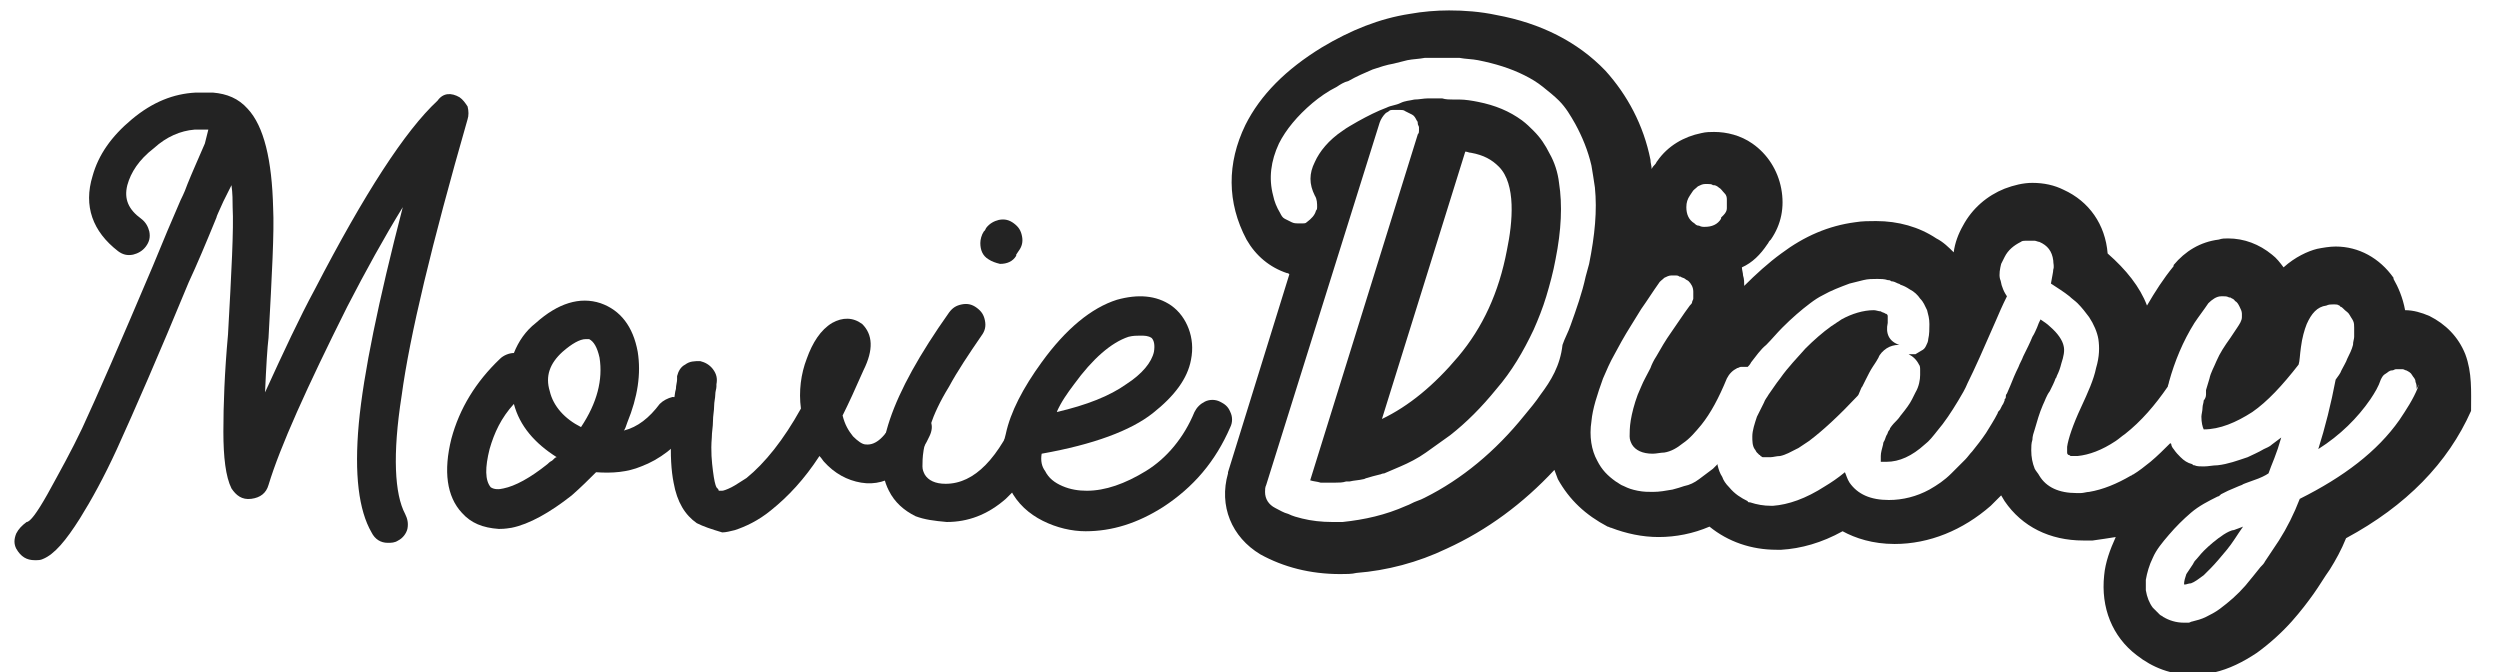
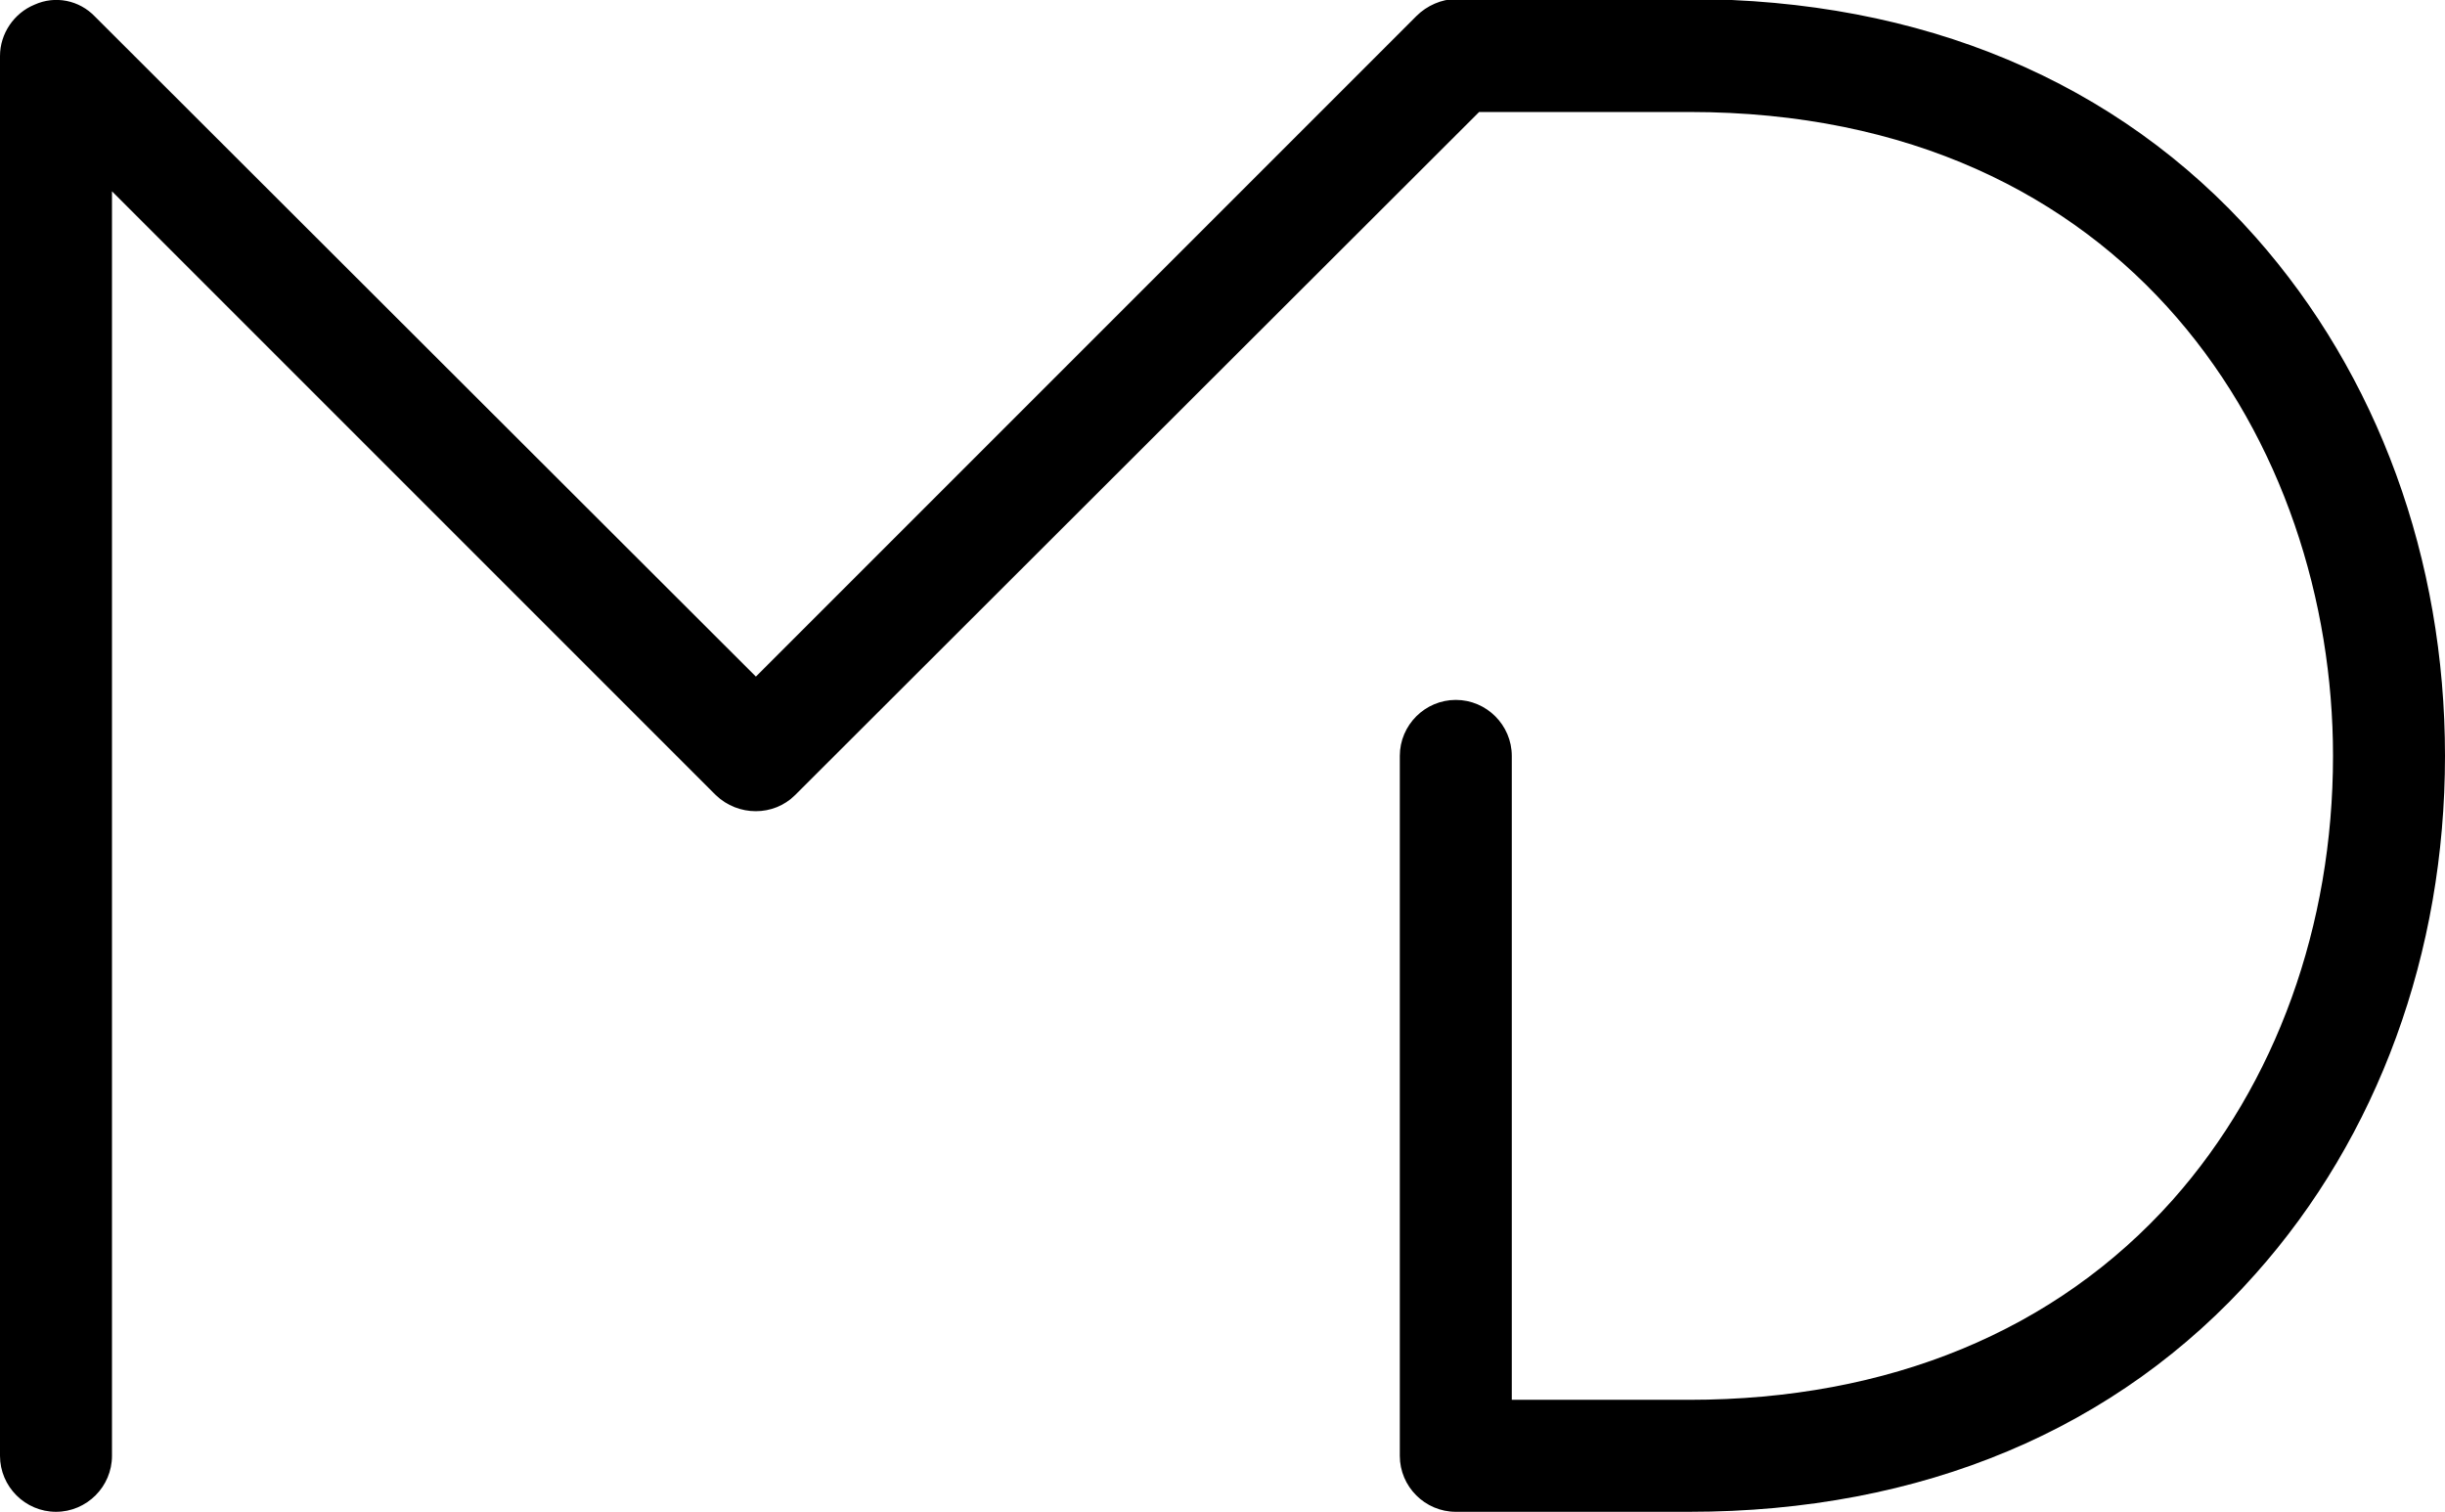
- <svg xmlns="http://www.w3.org/2000/svg" version="1.1" id="Layer_1" x="0px" y="0px" viewBox="0 0 216 58" style="enable-background:new 0 0 216 58;" xml:space="preserve">
-   <style type="text/css">
- 	.st0{fill:#232323;}
- </style>
-   <g id="XMLID_556_">
-     <g id="XMLID_626_">
-       <path id="XMLID_29_" class="st0" d="M40.4,10.3c-3.1,10.8-5,18.7-5.7,23.9c-0.8,5.1-0.6,8.5,0.3,10.2c0.2,0.4,0.3,0.8,0.2,1.3    c-0.1,0.4-0.4,0.8-0.8,1c-0.3,0.2-0.6,0.2-0.9,0.2c-0.6,0-1.1-0.3-1.4-0.9c-1.1-1.9-1.5-5-1.1-9.4c0.4-4.3,1.7-10.6,3.8-18.7    c-1.6,2.6-3.2,5.5-4.8,8.6c-3.5,7-5.8,12.1-6.8,15.4c-0.2,0.7-0.7,1.1-1.5,1.2c-0.8,0.1-1.3-0.3-1.7-0.9c-0.5-1-0.7-2.7-0.7-4.9    c0-2.3,0.1-5.1,0.4-8.4c0.3-5.4,0.5-9.1,0.4-11c0-0.5,0-1.2-0.1-1.9l-0.7,1.4c-0.4,0.9-0.6,1.3-0.6,1.4c-0.9,2.2-1.7,4.1-2.4,5.6    c-2.6,6.3-4.7,11.1-6.2,14.4c-1.1,2.4-2.2,4.4-3.2,6c-1.2,1.9-2.2,3.1-3.2,3.5c-0.2,0.1-0.4,0.1-0.7,0.1c-0.7,0-1.2-0.3-1.6-1    c-0.2-0.4-0.2-0.8,0-1.3c0.2-0.4,0.5-0.7,0.9-1c0.3,0,0.9-0.8,1.8-2.4c1.1-2,2.1-3.8,3-5.7c1.3-2.8,3.3-7.4,6.1-14    c0.9-2.2,1.7-4.1,2.4-5.7c0.3-0.6,0.5-1.1,0.6-1.4c0.4-1,0.9-2.1,1.5-3.5l0.3-1.2c-0.2,0-0.6,0-1.2,0c-1.2,0.1-2.4,0.6-3.5,1.6    c-1.3,1-2,2.1-2.3,3.2c-0.3,1.2,0.1,2.1,1.2,2.9c0.4,0.3,0.6,0.7,0.7,1.1c0.1,0.5,0,0.9-0.3,1.3c-0.3,0.4-0.7,0.6-1.1,0.7    c-0.5,0.1-0.9,0-1.3-0.3C8,20,7.2,17.8,8,15.2c0.5-1.8,1.6-3.4,3.4-4.9C13.2,8.8,15,8.1,16.9,8c0.3,0,0.8,0,1.4,0h0.1    c1.2,0.1,2.2,0.5,3,1.4c1.4,1.5,2.1,4.4,2.2,8.6c0.1,2-0.1,5.7-0.4,11.2c-0.1,0.8-0.2,2.4-0.3,4.7c1.6-3.5,3-6.5,4.3-8.9    c4.3-8.3,7.8-13.7,10.6-16.3C38.3,8,39,8,39.7,8.4c0.3,0.2,0.5,0.5,0.7,0.8C40.5,9.6,40.5,10,40.4,10.3z" />
-     </g>
-     <g id="XMLID_617_">
-       <path id="XMLID_45_" class="st0" d="M39.9,44.3c-1.3-1.4-1.6-3.6-0.9-6.4c0.7-2.6,2.1-4.9,4.2-6.9c0.3-0.3,0.8-0.5,1.2-0.5    c0.4-1,1-1.9,1.9-2.6c1.9-1.7,3.8-2.3,5.6-1.7c1.7,0.6,2.8,2,3.2,4.2c0.3,1.9,0,3.9-0.9,6.1c-0.1,0.3-0.2,0.6-0.3,0.7    c1.2-0.3,2.2-1.1,3.1-2.3c0.3-0.3,0.7-0.5,1.1-0.6c0.5,0,0.9,0.1,1.3,0.4c0.3,0.3,0.6,0.7,0.6,1.1c0.1,0.5-0.1,0.9-0.4,1.3    c-1.2,1.5-2.6,2.6-4.2,3.2c-1.2,0.5-2.5,0.6-3.9,0.5c-0.6,0.6-1.3,1.3-2.1,2c-1.9,1.5-3.7,2.5-5.2,2.8c-0.6,0.1-0.9,0.1-1.1,0.1    C41.7,45.6,40.7,45.2,39.9,44.3z M42.3,38.8c-0.4,1.6-0.4,2.7,0.1,3.3c0.3,0.2,0.7,0.2,1.1,0.1c1-0.2,2.3-0.9,3.8-2.1    c0.1-0.1,0.2-0.2,0.4-0.3c0.2-0.2,0.3-0.3,0.4-0.3c-1.9-1.2-3.2-2.7-3.7-4.6C43.3,36.1,42.7,37.4,42.3,38.8z M48.6,30.4    c-1.1,1-1.5,2.1-1.1,3.4c0.3,1.3,1.3,2.4,2.7,3.1c1.4-2.1,1.9-4.1,1.6-6c-0.2-0.9-0.5-1.4-0.9-1.6c-0.1,0-0.2,0-0.3,0    C50.1,29.3,49.4,29.7,48.6,30.4z" />
-     </g>
-     <g id="XMLID_612_">
-       <path id="XMLID_20_" class="st0" d="M60.2,45.2c-1-0.7-1.7-1.8-2-3.5c-0.2-1-0.3-2.4-0.2-4.1c0-0.5,0.1-1,0.1-1.5    c0-0.5,0.1-1,0.1-1.4c0.1-0.4,0.1-0.8,0.2-1.1c0-0.3,0.1-0.6,0.1-0.8l0-0.3c0.1-0.4,0.3-0.8,0.7-1c0.4-0.3,0.8-0.3,1.3-0.3    c0.4,0.1,0.8,0.3,1.1,0.7c0.3,0.4,0.4,0.8,0.3,1.3l0,0.2c0,0.2-0.1,0.4-0.1,0.7c0,0.3-0.1,0.6-0.1,1c0,0.4-0.1,0.8-0.1,1.3    c0,0.5-0.1,0.9-0.1,1.4c-0.1,1.2,0,2.1,0.1,2.9c0.1,0.8,0.2,1.2,0.3,1.4c0.1,0.1,0.2,0.2,0.2,0.3c0,0,0.1,0,0.3,0    c0.1,0,0.4-0.1,0.8-0.3c0.4-0.2,0.8-0.5,1.3-0.8c1.6-1.3,3.2-3.3,4.7-6c-0.2-1.5,0-3,0.5-4.3c0.5-1.4,1.2-2.5,2.2-3.1    c0.9-0.5,1.8-0.5,2.6,0.1c0.9,0.9,1,2.2,0.1,4c-0.7,1.6-1.3,2.9-1.8,3.9c0.2,0.8,0.5,1.3,0.9,1.8c0.4,0.4,0.8,0.7,1.1,0.7    c0.9,0.1,1.7-0.7,2.5-2.2c0.2-0.4,0.5-0.7,0.9-0.9c0.4-0.2,0.9-0.1,1.3,0.1c0.4,0.2,0.7,0.6,0.9,1c0.2,0.4,0.1,0.9-0.1,1.3    c-0.6,1.3-1.4,2.4-2.5,3.1c-1.1,0.8-2.2,1.1-3.4,0.9c-1.2-0.2-2.3-0.8-3.2-1.8c-0.1-0.1-0.2-0.3-0.4-0.5c-1.3,2-2.7,3.5-4.2,4.7    c-1.1,0.9-2.2,1.4-3.1,1.7c-0.4,0.1-0.8,0.2-1.1,0.2C61.4,45.7,60.8,45.5,60.2,45.2z" />
-     </g>
-     <g id="XMLID_600_">
-       <path id="XMLID_30_" class="st0" d="M79.1,44.6c-1-0.5-1.8-1.2-2.3-2.2c-1.6-3.1,0.1-8.2,5.2-15.4c0.3-0.4,0.6-0.6,1.1-0.7    c0.5-0.1,0.9,0,1.3,0.3c0.4,0.3,0.6,0.6,0.7,1.1c0.1,0.5,0,0.9-0.3,1.3c-1.1,1.6-2.1,3.1-2.8,4.4c-0.8,1.3-1.3,2.4-1.6,3.3    c-0.3,0.8-0.5,1.6-0.6,2.2c-0.1,0.6-0.1,1.1-0.1,1.4c0,0.3,0.1,0.5,0.2,0.7c0.3,0.5,0.9,0.8,1.8,0.8c2.5,0,4.6-2.2,6.4-6.5    c0.2-0.4,0.5-0.7,0.9-0.9c0.4-0.2,0.9-0.2,1.3,0c0.4,0.2,0.7,0.4,0.9,0.9c0.2,0.4,0.2,0.9,0,1.3c-1.2,2.9-2.7,5-4.3,6.5    c-1.6,1.4-3.3,2-5.1,2C80.7,45,79.9,44.9,79.1,44.6z M85.4,22.4c-0.5-0.3-0.7-0.8-0.7-1.4c0-0.3,0.1-0.7,0.3-1l0.1-0.1l0.1-0.2    c0.3-0.4,0.7-0.6,1.1-0.7c0.5-0.1,0.9,0,1.3,0.3c0.4,0.3,0.6,0.6,0.7,1.1c0.1,0.5,0,0.9-0.3,1.3l-0.2,0.3l0,0.1    c-0.3,0.5-0.8,0.7-1.4,0.7C86,22.7,85.7,22.6,85.4,22.4z" />
-     </g>
-     <g id="XMLID_558_">
-       <path id="XMLID_26_" class="st0" d="M90.1,45c-1.2-0.6-2.2-1.5-2.8-2.7c-0.7-1.4-0.9-3-0.4-4.8c0.4-1.9,1.5-4,3.1-6.2    c2.1-2.9,4.3-4.7,6.5-5.4c1.8-0.5,3.4-0.4,4.7,0.5c0.7,0.5,1.2,1.2,1.5,2c0.3,0.8,0.4,1.7,0.2,2.7c-0.3,1.6-1.4,3.1-3.3,4.6    c-1.9,1.5-5.1,2.7-9.6,3.5c-0.1,0.6,0,1.1,0.3,1.5c0.3,0.6,0.8,1,1.5,1.3c0.7,0.3,1.4,0.4,2.1,0.4c1.6,0,3.3-0.6,5.1-1.7    c1.8-1.1,3.3-2.9,4.2-5.1c0.2-0.4,0.5-0.7,0.9-0.9c0.4-0.2,0.9-0.2,1.3,0c0.4,0.2,0.7,0.4,0.9,0.9c0.2,0.4,0.2,0.9,0,1.3    c-1.3,3-3.2,5.2-5.8,6.9c-2.2,1.4-4.4,2.1-6.7,2.1C92.6,45.9,91.3,45.6,90.1,45z M97.5,29.1c-1.5,0.5-3.1,1.9-4.7,4.1    c-0.6,0.8-1.1,1.5-1.5,2.4c2.6-0.6,4.6-1.4,6-2.4c1.4-0.9,2.2-1.9,2.4-2.8c0.1-0.6,0-1-0.2-1.2C99.2,29,98.9,29,98.5,29    C98.2,29,97.9,29,97.5,29.1z" />
-     </g>
-   </g>
-   <g id="XMLID_61_">
-     <path id="XMLID_63_" class="st0" d="M163,30.1c0.3-0.2,0.7-0.3,1-0.3h0.1c-0.9-0.3-1.2-1-1-1.9c0-0.1,0-0.2,0-0.3   c0-0.1,0-0.2,0-0.3c0-0.1-0.1-0.2-0.2-0.2c-0.1-0.1-0.3-0.1-0.4-0.2c-0.2,0-0.4-0.1-0.6-0.1c-0.9,0-1.9,0.3-2.8,0.8   c-0.3,0.2-0.6,0.4-0.9,0.6c-0.7,0.5-1.5,1.2-2.2,1.9c0,0,0,0,0,0c-0.7,0.8-1.5,1.6-2.2,2.6c-0.4,0.5-0.7,1-1,1.4   c-0.1,0.2-0.3,0.4-0.4,0.7c-0.2,0.4-0.4,0.8-0.6,1.2c-0.2,0.6-0.4,1.2-0.4,1.7c0,0.4,0,0.8,0.2,1.1c0.1,0.1,0.1,0.2,0.2,0.3   c0.1,0.1,0.2,0.2,0.2,0.2c0,0,0.1,0,0.1,0.1c0.1,0,0.1,0.1,0.2,0.1c0,0,0.1,0,0.1,0c0.1,0,0.1,0,0.2,0c0,0,0.1,0,0.1,0   c0.1,0,0.2,0,0.3,0c0.2,0,0.5-0.1,0.8-0.1c0.5-0.1,1-0.4,1.6-0.7c0.3-0.2,0.6-0.4,0.9-0.6c1.2-0.9,2.6-2.2,4.2-3.9   c0.1-0.1,0.1-0.2,0.2-0.4c0.1-0.2,0.1-0.3,0.2-0.4l0.3-0.6c0.2-0.4,0.4-0.8,0.6-1.1c0.2-0.3,0.4-0.6,0.5-0.8   C162.4,30.6,162.7,30.3,163,30.1z" />
-     <path id="XMLID_546_" class="st0" d="M192.1,46.2c-0.6,0.4-1.2,0.9-1.7,1.4c-0.3,0.3-0.5,0.6-0.8,0.9c0,0.1-0.1,0.1-0.1,0.2   c-0.2,0.3-0.4,0.6-0.6,0.9c-0.1,0.3-0.2,0.6-0.2,0.9h0.1c0.1,0,0.3-0.1,0.5-0.1c0.3-0.1,0.7-0.4,1.1-0.7c0.2-0.2,0.4-0.4,0.6-0.6   c0.4-0.4,0.9-1,1.4-1.6c0.5-0.6,0.9-1.3,1.4-2l-0.8,0.3C192.8,45.8,192.4,46,192.1,46.2z" />
-     <path id="XMLID_819_" class="st0" d="M213,30.6c-0.6-1.5-1.7-2.6-3.1-3.3c-0.7-0.3-1.4-0.5-2.1-0.5c-0.2-1.1-0.6-2-1-2.7   c0,0,0,0,0-0.1c-1.2-1.7-3-2.7-5-2.7c-0.5,0-1.1,0.1-1.6,0.2c-0.8,0.2-1.9,0.7-2.9,1.6c-0.3-0.4-0.6-0.8-1-1.1   c-1.1-0.9-2.4-1.4-3.8-1.4c-0.3,0-0.5,0-0.8,0.1c-1.6,0.2-2.9,1-3.9,2.2c0,0,0,0,0,0.1c-0.9,1.1-1.6,2.2-2.3,3.4   c-0.6-1.6-1.8-3.1-3.4-4.5c-0.2-2.5-1.6-4.5-3.8-5.5c-0.8-0.4-1.7-0.6-2.7-0.6c-0.8,0-1.6,0.2-2.4,0.5c-1.5,0.6-2.8,1.7-3.6,3.2   c-0.4,0.7-0.7,1.5-0.8,2.3c-0.4-0.4-0.9-0.9-1.5-1.2c-1.5-1-3.3-1.5-5.2-1.5c-0.6,0-1.2,0-1.8,0.1c-2.3,0.3-4.4,1.2-6.4,2.7   c-1.1,0.8-2.2,1.8-3.2,2.8c0-0.3,0-0.6-0.1-0.9c0-0.2-0.1-0.5-0.1-0.7c0.9-0.4,1.6-1.1,2.2-2c0.1-0.1,0.1-0.2,0.2-0.3l0.1-0.1   c0.9-1.3,1.2-2.8,0.9-4.4c-0.3-1.6-1.2-3-2.5-3.9c-1-0.7-2.2-1-3.3-1c-0.3,0-0.7,0-1.1,0.1c-1.5,0.3-2.9,1.1-3.8,2.4   c-0.1,0.1-0.1,0.2-0.2,0.3c-0.1,0.1-0.2,0.2-0.3,0.4c0-0.3-0.1-0.5-0.1-0.8c-0.6-3-2-5.6-3.9-7.7c-2.4-2.5-5.6-4.1-9.4-4.8   c-1.4-0.3-2.8-0.4-4.1-0.4c-1.1,0-2.3,0.1-3.4,0.3c-2.6,0.4-5.1,1.4-7.6,2.9c-3.1,1.9-5.3,4.1-6.6,6.7c-1.6,3.3-1.6,6.7,0.1,9.9   c0.8,1.4,2,2.4,3.5,2.9c0.1,0,0.1,0,0.2,0.1l-5.3,17.1c0,0,0,0.1,0,0.1c-0.8,2.8,0.3,5.5,2.8,7c2,1.1,4.3,1.7,6.9,1.7   c0.5,0,1,0,1.4-0.1c2.6-0.2,5.3-0.9,7.8-2.1c3.5-1.6,6.6-3.9,9.3-6.8c0.1,0.3,0.2,0.5,0.3,0.8c1,1.8,2.4,3.1,4.3,4.1   c0.1,0,0.2,0.1,0.3,0.1c1.3,0.5,2.7,0.8,4.1,0.8c1.5,0,3-0.3,4.4-0.9c1.6,1.3,3.6,2,5.8,2h0.2c0.1,0,0.1,0,0.2,0   c1.7-0.1,3.5-0.6,5.3-1.6c1.1,0.6,2.6,1.1,4.5,1.1c3,0,5.9-1.2,8.3-3.3c0.3-0.3,0.6-0.6,0.9-0.9c0.1,0.2,0.2,0.3,0.3,0.5   c1.5,2.2,3.9,3.4,6.8,3.4h0.4c0.1,0,0.3,0,0.4,0c0.7-0.1,1.4-0.2,2-0.3c-0.5,1.1-0.9,2.2-1,3.3c-0.3,2.8,0.7,5.3,2.8,6.9   c1.4,1.1,3,1.7,4.8,1.7c0.7,0,1.3-0.1,1.9-0.2c1.3-0.3,2.5-0.9,3.7-1.7c1.1-0.8,2.1-1.7,3-2.7c0.8-0.9,1.4-1.7,1.9-2.4   c0.5-0.7,0.9-1.4,1.4-2.1c0.5-0.8,1-1.7,1.4-2.7c5.2-2.8,8.8-6.5,10.8-11C213.5,33.8,213.6,32.2,213,30.6z M146,16.9L146,16.9   l0.2-0.3c0.1-0.2,0.3-0.3,0.5-0.5c0.2-0.1,0.4-0.2,0.6-0.2c0.1,0,0.2,0,0.3,0c0,0,0,0,0,0c0.1,0,0.3,0,0.4,0.1c0,0,0.1,0,0.1,0   c0.1,0,0.3,0.1,0.4,0.2c0.2,0.1,0.3,0.3,0.5,0.5s0.2,0.4,0.2,0.6c0,0.2,0,0.4,0,0.7c0,0.2-0.1,0.4-0.3,0.6l-0.1,0.1l-0.1,0.1l0,0.1   c-0.3,0.5-0.8,0.7-1.4,0.7c-0.2,0-0.3,0-0.5-0.1c-0.2,0-0.3-0.1-0.4-0.2c-0.5-0.3-0.7-0.8-0.7-1.4C145.7,17.5,145.8,17.2,146,16.9z    M133.1,34.1c-0.4,0.6-0.9,1.2-1.4,1.8c-2.5,3.1-5.4,5.5-8.6,7.1c-0.2,0.1-0.4,0.2-0.7,0.3c-0.3,0.1-0.6,0.3-0.9,0.4   c-1.8,0.8-3.6,1.2-5.5,1.4c0,0,0,0,0,0c-0.2,0-0.5,0-0.9,0c-0.9,0-1.8-0.1-2.6-0.3c-0.4-0.1-0.8-0.2-1.2-0.4   c-0.4-0.1-0.7-0.3-1.1-0.5c-0.6-0.3-0.9-0.8-0.9-1.4c0-0.2,0-0.4,0.1-0.6l9.8-31.3c0.1-0.3,0.3-0.6,0.5-0.8   c0.1-0.1,0.2-0.1,0.3-0.2c0.1-0.1,0.2-0.1,0.4-0.1c0,0,0.1,0,0.1,0c0.1,0,0.2,0,0.3,0c0,0,0,0,0.1,0c0,0,0,0,0.1,0   c0.1,0,0.3,0,0.4,0.1c0.2,0.1,0.4,0.2,0.6,0.3c0.2,0.1,0.3,0.3,0.4,0.5c0.1,0.1,0.1,0.2,0.1,0.3c0,0.1,0.1,0.2,0.1,0.3   c0,0.1,0,0.2,0,0.3c0,0.1,0,0.2-0.1,0.3l-9.3,29.9c0,0,0,0,0,0c0.3,0.1,0.6,0.1,0.9,0.2c0.1,0,0.2,0,0.3,0c0.2,0,0.4,0,0.7,0   c0.1,0,0.2,0,0.3,0c0.3,0,0.6,0,0.9-0.1c0.1,0,0.2,0,0.3,0c0.4-0.1,0.8-0.1,1.2-0.2c0.1,0,0.2-0.1,0.3-0.1c0.3-0.1,0.7-0.2,1.1-0.3   c0.1,0,0.2-0.1,0.4-0.1c0.5-0.2,0.9-0.4,1.4-0.6c0.7-0.3,1.5-0.7,2.2-1.2s1.4-1,2.1-1.5c1.4-1.1,2.7-2.4,4-4   c1.3-1.5,2.3-3.2,3.2-5.1c0.4-0.9,0.8-1.9,1.1-2.9s0.6-2.1,0.8-3.2c0.5-2.5,0.6-4.7,0.3-6.6c-0.1-0.9-0.4-1.8-0.8-2.5   c-0.4-0.8-0.8-1.4-1.4-2c-0.3-0.3-0.6-0.6-1-0.9c-1.1-0.8-2.3-1.3-3.8-1.6c-0.5-0.1-1.1-0.2-1.6-0.2c-0.2,0-0.3,0-0.5,0   c-0.3,0-0.7,0-1-0.1c-0.3,0-0.5,0-0.8,0c-0.1,0-0.3,0-0.4,0c-0.4,0-0.8,0.1-1.2,0.1c-0.4,0.1-0.8,0.1-1.2,0.3s-0.8,0.2-1.2,0.4   c-0.8,0.3-1.6,0.7-2.5,1.2c-0.5,0.3-0.9,0.5-1.3,0.8c-1.2,0.8-2,1.8-2.4,2.7c-0.5,1-0.5,1.9,0,2.9c0.2,0.3,0.2,0.7,0.2,1   c0,0.1,0,0.2-0.1,0.3c-0.1,0.4-0.4,0.7-0.8,1c0,0,0,0,0,0c-0.1,0.1-0.2,0.1-0.3,0.1c0,0-0.1,0-0.1,0c-0.1,0-0.2,0-0.2,0   c0,0,0,0-0.1,0c0,0,0,0-0.1,0c-0.1,0-0.3,0-0.5-0.1c-0.2-0.1-0.4-0.2-0.6-0.3c-0.2-0.1-0.3-0.3-0.4-0.5c-0.3-0.5-0.5-1-0.6-1.5   c-0.4-1.5-0.2-3,0.5-4.5c0.6-1.2,1.6-2.4,2.9-3.5c0.6-0.5,1.3-1,2.1-1.4c0.3-0.2,0.6-0.4,1-0.5c0.7-0.4,1.4-0.7,2.1-1   c0.6-0.2,1.2-0.4,1.8-0.5c0.4-0.1,0.8-0.2,1.2-0.3c0.5-0.1,1-0.1,1.5-0.2c0.2,0,0.3,0,0.5,0c0.3,0,0.6,0,0.8,0c0,0,0.1,0,0.1,0   c0.4,0,0.7,0,1.1,0c0.2,0,0.4,0,0.5,0c0.5,0.1,1.1,0.1,1.6,0.2c1.5,0.3,2.8,0.7,4,1.3c0.6,0.3,1.1,0.6,1.6,1c0.5,0.4,1,0.8,1.4,1.2   c0.6,0.6,1,1.3,1.4,2c0.6,1.1,1.1,2.3,1.4,3.6c0.1,0.6,0.2,1.2,0.3,1.9c0.2,2,0,4.1-0.5,6.6c-0.1,0.4-0.2,0.7-0.3,1.1   c-0.3,1.4-0.8,2.8-1.3,4.2c-0.2,0.6-0.5,1.1-0.7,1.7C134.8,31.6,134,32.9,133.1,34.1z M126.6,13.1c0.2,0,0.3,0.1,0.5,0.1   c1.1,0.2,1.8,0.6,2.4,1.2c1.5,1.5,1.2,4.8,0.7,7.2c-0.7,3.7-2.1,6.7-4.2,9.2c-2.1,2.5-4.3,4.3-6.6,5.4L126.6,13.1z M209,33.2   c0,0.1-0.1,0.2-0.1,0.3c-0.4,1-1,1.9-1.6,2.8c-1.9,2.7-4.8,4.9-8.6,6.8c-0.5,1.3-1.1,2.5-1.8,3.6c-0.2,0.3-0.4,0.6-0.6,0.9   c-0.2,0.3-0.4,0.6-0.6,0.9c-0.1,0.2-0.2,0.3-0.4,0.5c-0.4,0.5-0.8,1-1.3,1.6c-0.7,0.8-1.4,1.4-2.2,2c-0.4,0.3-0.8,0.5-1.2,0.7   s-0.8,0.3-1.2,0.4c-0.1,0-0.2,0.1-0.3,0.1c-0.1,0-0.3,0-0.4,0c-0.7,0-1.3-0.2-1.8-0.5c-0.1-0.1-0.2-0.1-0.3-0.2   c-0.2-0.2-0.4-0.4-0.6-0.6c-0.3-0.4-0.5-0.9-0.6-1.5c0-0.3,0-0.6,0-0.9c0.1-0.6,0.3-1.3,0.6-1.9c0.3-0.7,0.8-1.3,1.4-2   c0.6-0.7,1.2-1.3,1.9-1.9s1.5-1,2.3-1.4c0.1,0,0.2-0.1,0.3-0.2c0.2-0.1,0.4-0.2,0.6-0.3c0.5-0.2,0.9-0.4,1.2-0.5   c0.1-0.1,0.5-0.2,1-0.4c0.6-0.2,1-0.4,1.3-0.6c0.1-0.3,0.3-0.8,0.5-1.3s0.4-1.1,0.6-1.8l-0.8,0.6c-0.2,0.2-0.5,0.3-0.7,0.4   c-0.5,0.3-1,0.5-1.4,0.7c-0.9,0.3-1.7,0.6-2.6,0.7c-0.4,0-0.8,0.1-1.2,0.1c-0.3,0-0.6,0-0.8-0.1c-0.1,0-0.1,0-0.2-0.1   c-0.4-0.1-0.7-0.3-1-0.6c-0.2-0.2-0.4-0.4-0.6-0.7c-0.1-0.1-0.2-0.3-0.2-0.4c0,0,0-0.1-0.1-0.1c-0.5,0.5-1.1,1.1-1.7,1.6   c-0.5,0.4-1,0.8-1.5,1.1c-0.1,0-0.1,0.1-0.2,0.1c-1.2,0.7-2.4,1.2-3.6,1.4c-0.2,0-0.5,0.1-0.7,0.1h0h-0.4c-1.5,0-2.6-0.5-3.2-1.5   c-0.1-0.2-0.3-0.4-0.4-0.6c-0.2-0.5-0.3-1-0.3-1.6c0,0,0,0,0,0c0-0.3,0-0.6,0.1-0.9c0-0.3,0.1-0.6,0.2-0.9c0.2-0.7,0.4-1.4,0.7-2.1   c0.2-0.4,0.3-0.8,0.6-1.2c0.2-0.4,0.4-0.8,0.5-1.1c0,0,0.1-0.1,0.1-0.2c0.2-0.4,0.3-0.7,0.4-1.1c0.2-0.6,0.3-1.1,0.2-1.5   c-0.1-0.5-0.5-1.1-1.2-1.7c-0.2-0.2-0.5-0.4-0.8-0.6c-0.1,0.2-0.2,0.4-0.3,0.7c-0.1,0.2-0.2,0.5-0.4,0.8c-0.2,0.5-0.5,1.1-0.8,1.7   c-0.1,0.3-0.3,0.6-0.4,0.9c-0.3,0.6-0.5,1.1-0.7,1.6c-0.1,0.2-0.2,0.5-0.3,0.7c-0.1,0.1-0.1,0.2-0.1,0.3c0,0.1,0,0.1-0.1,0.2   c0,0,0,0.1,0,0.1c0,0,0,0,0,0c-0.1,0.2-0.1,0.3-0.2,0.4c-0.1,0.2-0.2,0.4-0.2,0.4c-0.1,0.1-0.2,0.2-0.2,0.3c-0.3,0.6-0.7,1.2-1,1.7   c-0.4,0.6-0.8,1.1-1.2,1.6c-0.2,0.2-0.4,0.5-0.6,0.7c-0.2,0.2-0.4,0.4-0.6,0.6c-0.2,0.2-0.4,0.4-0.6,0.6c-0.6,0.6-1.2,1-1.9,1.4   c-1.1,0.6-2.3,0.9-3.5,0.9c-1.6,0-2.7-0.5-3.4-1.5c-0.2-0.3-0.3-0.7-0.4-0.9c-0.6,0.5-1.2,0.9-1.7,1.2c-1.7,1.1-3.2,1.6-4.5,1.7   h-0.2c-0.6,0-1.2-0.1-1.8-0.3c-0.1,0-0.2,0-0.2-0.1c-0.6-0.3-1.1-0.6-1.6-1.2c-0.3-0.3-0.5-0.6-0.6-0.9c-0.2-0.3-0.3-0.6-0.4-1   c0,0,0-0.1,0-0.1c-0.1,0.1-0.2,0.2-0.4,0.4c-0.4,0.3-0.8,0.6-1.2,0.9s-0.8,0.5-1.3,0.6c-0.3,0.1-0.6,0.2-1,0.3   c-0.6,0.1-1.1,0.2-1.7,0.2c-0.4,0-0.8,0-1.3-0.1s-0.8-0.2-1.2-0.4c-0.3-0.1-0.5-0.3-0.7-0.4c-0.7-0.5-1.2-1-1.6-1.8   c-0.5-0.9-0.7-2.1-0.5-3.4c0.1-1.1,0.5-2.3,1-3.7c0.3-0.7,0.6-1.4,1-2.1c0.2-0.4,0.4-0.7,0.6-1.1c0.5-0.9,1.1-1.8,1.7-2.8   c0.5-0.7,1-1.5,1.5-2.2c0.1-0.2,0.3-0.3,0.5-0.5c0.2-0.1,0.4-0.2,0.6-0.2c0.1,0,0.2,0,0.3,0c0,0,0,0,0,0c0.2,0,0.3,0,0.4,0.1   c0,0,0.1,0,0.1,0c0.1,0.1,0.3,0.1,0.4,0.2c0.1,0.1,0.2,0.1,0.3,0.2c0.2,0.2,0.4,0.5,0.4,0.9c0,0.1,0,0.2,0,0.3c0,0.1,0,0.2,0,0.3   c0,0.1-0.1,0.2-0.1,0.3c0,0.1-0.1,0.2-0.2,0.3c-0.6,0.8-1.1,1.6-1.6,2.3c-0.5,0.7-0.9,1.4-1.3,2.1c-0.2,0.3-0.4,0.7-0.5,1   c-0.3,0.6-0.6,1.1-0.8,1.6c-0.1,0.2-0.2,0.5-0.3,0.7c-0.3,0.8-0.5,1.6-0.6,2.2c-0.1,0.6-0.1,1.1-0.1,1.4c0,0.3,0.1,0.5,0.2,0.7   c0.3,0.5,0.9,0.8,1.8,0.8c0.3,0,0.7-0.1,1-0.1c0.6-0.1,1.1-0.4,1.6-0.8c0.6-0.4,1.1-1,1.6-1.6c0.8-1,1.5-2.3,2.2-4   c0.2-0.4,0.5-0.7,0.9-0.9c0.1,0,0.2-0.1,0.3-0.1c0,0,0.1,0,0.1,0c0.1,0,0.1,0,0.2,0c0,0,0,0,0,0c0.1,0,0.1,0,0.2,0c0,0,0.1,0,0.1,0   c0.1-0.1,0.2-0.2,0.3-0.4c0.4-0.5,0.8-1.1,1.3-1.5c0.5-0.5,0.9-1,1.4-1.5c0.8-0.8,1.6-1.5,2.4-2.1c0.4-0.3,0.7-0.5,1.1-0.7   c0.7-0.4,1.5-0.7,2.3-1c0.4-0.1,0.8-0.2,1.2-0.3c0.4-0.1,0.8-0.1,1.2-0.1c0,0,0,0,0,0c0.3,0,0.6,0,0.9,0.1c0.1,0,0.2,0,0.3,0.1   c0.2,0,0.4,0.1,0.6,0.2c0.1,0,0.2,0.1,0.2,0.1c0.3,0.1,0.5,0.2,0.8,0.4c0.4,0.2,0.7,0.5,0.9,0.8c0.3,0.3,0.4,0.6,0.6,1   c0.1,0.4,0.2,0.7,0.2,1.2c0,0.4,0,0.9-0.1,1.3c0,0.2-0.1,0.4-0.2,0.6c-0.1,0.2-0.2,0.3-0.4,0.4c-0.2,0.1-0.3,0.2-0.5,0.3   c-0.1,0-0.1,0-0.2,0c-0.1,0-0.2,0-0.3,0c0,0-0.1,0-0.1,0c0.4,0.2,0.7,0.5,0.9,0.9c0.1,0.1,0.1,0.3,0.1,0.5c0,0.1,0,0.2,0,0.4   c0,0.4-0.1,1-0.4,1.5c-0.1,0.2-0.2,0.4-0.3,0.6c-0.2,0.4-0.5,0.8-0.9,1.3c-0.1,0.1-0.2,0.3-0.4,0.5c-0.2,0.2-0.4,0.4-0.6,0.7   c0,0,0,0.1-0.1,0.2s-0.1,0.3-0.2,0.4c-0.1,0.2-0.1,0.3-0.2,0.5c-0.1,0.1-0.1,0.3-0.1,0.3c-0.1,0.4-0.2,0.7-0.2,1c0,0.2,0,0.4,0,0.5   c0,0,0.2,0,0.5,0c1.1,0,2.2-0.5,3.3-1.5c0.4-0.3,0.7-0.7,1.1-1.2c0.6-0.7,1.2-1.6,1.8-2.6c0.3-0.5,0.6-1,0.8-1.5   c0.6-1.2,1.4-3,2.4-5.3c0.3-0.7,0.6-1.4,1-2.2c-0.2-0.3-0.3-0.5-0.4-0.8c-0.1-0.2-0.1-0.5-0.2-0.7c-0.1-0.4,0-0.9,0.1-1.3   c0.1-0.2,0.2-0.4,0.3-0.6c0.3-0.6,0.8-1,1.4-1.3c0.1-0.1,0.3-0.1,0.4-0.1c0,0,0.1,0,0.1,0c0.1,0,0.2,0,0.3,0c0,0,0,0,0,0   c0.1,0,0.2,0,0.3,0c0,0,0.1,0,0.1,0c0.1,0,0.3,0.1,0.4,0.1c0.7,0.3,1.1,0.8,1.2,1.6c0,0.3,0.1,0.5,0,0.8c0,0.2-0.1,0.6-0.2,1.2   c0.6,0.4,1.1,0.7,1.6,1.1c0.2,0.2,0.5,0.4,0.7,0.6c0.4,0.4,0.7,0.8,1,1.2c0.4,0.6,0.7,1.3,0.8,1.9c0.1,0.7,0.1,1.5-0.2,2.5   c-0.2,1-0.7,2.1-1.3,3.4c-0.7,1.5-1.1,2.7-1.2,3.4c0,0.1,0,0.2,0,0.4s0,0.2,0.1,0.3c0,0,0,0,0,0c0,0,0.1,0,0.2,0.1c0,0,0,0,0.1,0   c0.1,0,0.2,0,0.4,0h0.1c1-0.1,2.1-0.5,3.3-1.3c0.3-0.2,0.5-0.4,0.8-0.6c1.4-1.1,2.6-2.5,3.7-4.1c0-0.1,0.1-0.3,0.1-0.4   c0.5-1.8,1.2-3.5,2.2-5.1c0.4-0.6,0.8-1.1,1.2-1.7c0.3-0.3,0.7-0.6,1.1-0.6c0.1,0,0.2,0,0.2,0c0,0,0,0,0,0c0.2,0,0.3,0,0.5,0.1   c0,0,0.1,0,0.1,0c0.1,0.1,0.3,0.1,0.4,0.3c0,0,0,0,0,0c0.2,0.1,0.3,0.3,0.4,0.5c0.1,0.2,0.2,0.4,0.2,0.6c0,0.1,0,0.2,0,0.3   c0,0.3-0.2,0.6-0.4,0.9c-0.2,0.3-0.4,0.6-0.6,0.9c-0.5,0.7-0.9,1.3-1.2,2c-0.2,0.5-0.5,1-0.6,1.5c-0.1,0.3-0.2,0.7-0.3,1   c0,0,0,0,0,0.1c0,0.1,0,0.2,0,0.3c0,0.2-0.1,0.4-0.2,0.5c0,0.2-0.1,0.4-0.1,0.6c0,0.3-0.1,0.6-0.1,0.8c0,0.5,0.1,0.9,0.2,1.1   c1.4,0,2.8-0.6,4.2-1.5c1.3-0.9,2.6-2.3,4-4.1c0.1-0.3,0.1-0.8,0.2-1.5c0.1-0.8,0.3-1.5,0.5-2c0.4-0.9,0.9-1.5,1.7-1.6   c0.2-0.1,0.4-0.1,0.6-0.1c0,0,0,0,0,0c0,0,0.1,0,0.1,0c0.1,0,0.3,0,0.4,0.1c0,0,0.1,0,0.1,0.1c0.1,0,0.2,0.1,0.3,0.2   c0,0,0.1,0.1,0.1,0.1c0.1,0.1,0.3,0.2,0.4,0.4c0,0,0,0,0,0c0.1,0.2,0.2,0.3,0.3,0.5s0.1,0.4,0.1,0.6c0,0.2,0,0.5,0,0.7   c0,0,0,0.1,0,0.1c0,0.2-0.1,0.4-0.1,0.7c-0.1,0.4-0.3,0.8-0.5,1.2c-0.1,0.3-0.3,0.6-0.5,1c-0.1,0.3-0.3,0.5-0.5,0.8l0,0l0,0   c-0.4,2.1-0.9,4.1-1.5,6c1.9-1.2,3.4-2.7,4.5-4.3c0.4-0.6,0.7-1.1,0.9-1.7c0.1-0.2,0.2-0.4,0.4-0.5c0.2-0.1,0.3-0.3,0.6-0.3   c0,0,0,0,0,0c0.1,0,0.2-0.1,0.3-0.1c0,0,0.1,0,0.1,0c0.1,0,0.1,0,0.2,0c0,0,0,0,0,0c0.1,0,0.1,0,0.2,0c0,0,0.1,0,0.1,0   c0.1,0,0.2,0.1,0.3,0.1c0.2,0.1,0.4,0.2,0.5,0.4c0.1,0.2,0.3,0.3,0.3,0.6c0.1,0.2,0.1,0.4,0.1,0.6C209.1,33,209.1,33.1,209,33.2z" />
-   </g>
+ <svg xmlns="http://www.w3.org/2000/svg" version="1.1" id="Layer_1" x="0px" y="0px" viewBox="0 0 262 162" style="enable-background:new 0 0 262 162;" xml:space="preserve">
+   <path id="XMLID_2_" d="M181,162h-25c-3.3,0-6-2.7-6-6V81c0-3.3,2.7-6,6-6s6,2.7,6,6v69h19c21.4,0,39.3-7.4,51.8-21.4  C243.9,116.1,250,99.2,250,81c0-33.2-21.6-69-69-69h-22.5L85.2,85.2c-2.3,2.3-6.1,2.3-8.5,0L12,20.5V156c0,3.3-2.7,6-6,6s-6-2.7-6-6  V6c0-2.4,1.5-4.6,3.7-5.5C5.9-0.5,8.5,0,10.2,1.8L81,72.5l70.8-70.8c1.1-1.1,2.7-1.8,4.2-1.8h25c24.9,0,45.9,8.8,60.7,25.5  C254.8,40.2,262,59.9,262,81s-7.2,40.8-20.3,55.5C226.9,153.2,205.9,162,181,162z" />
</svg>
